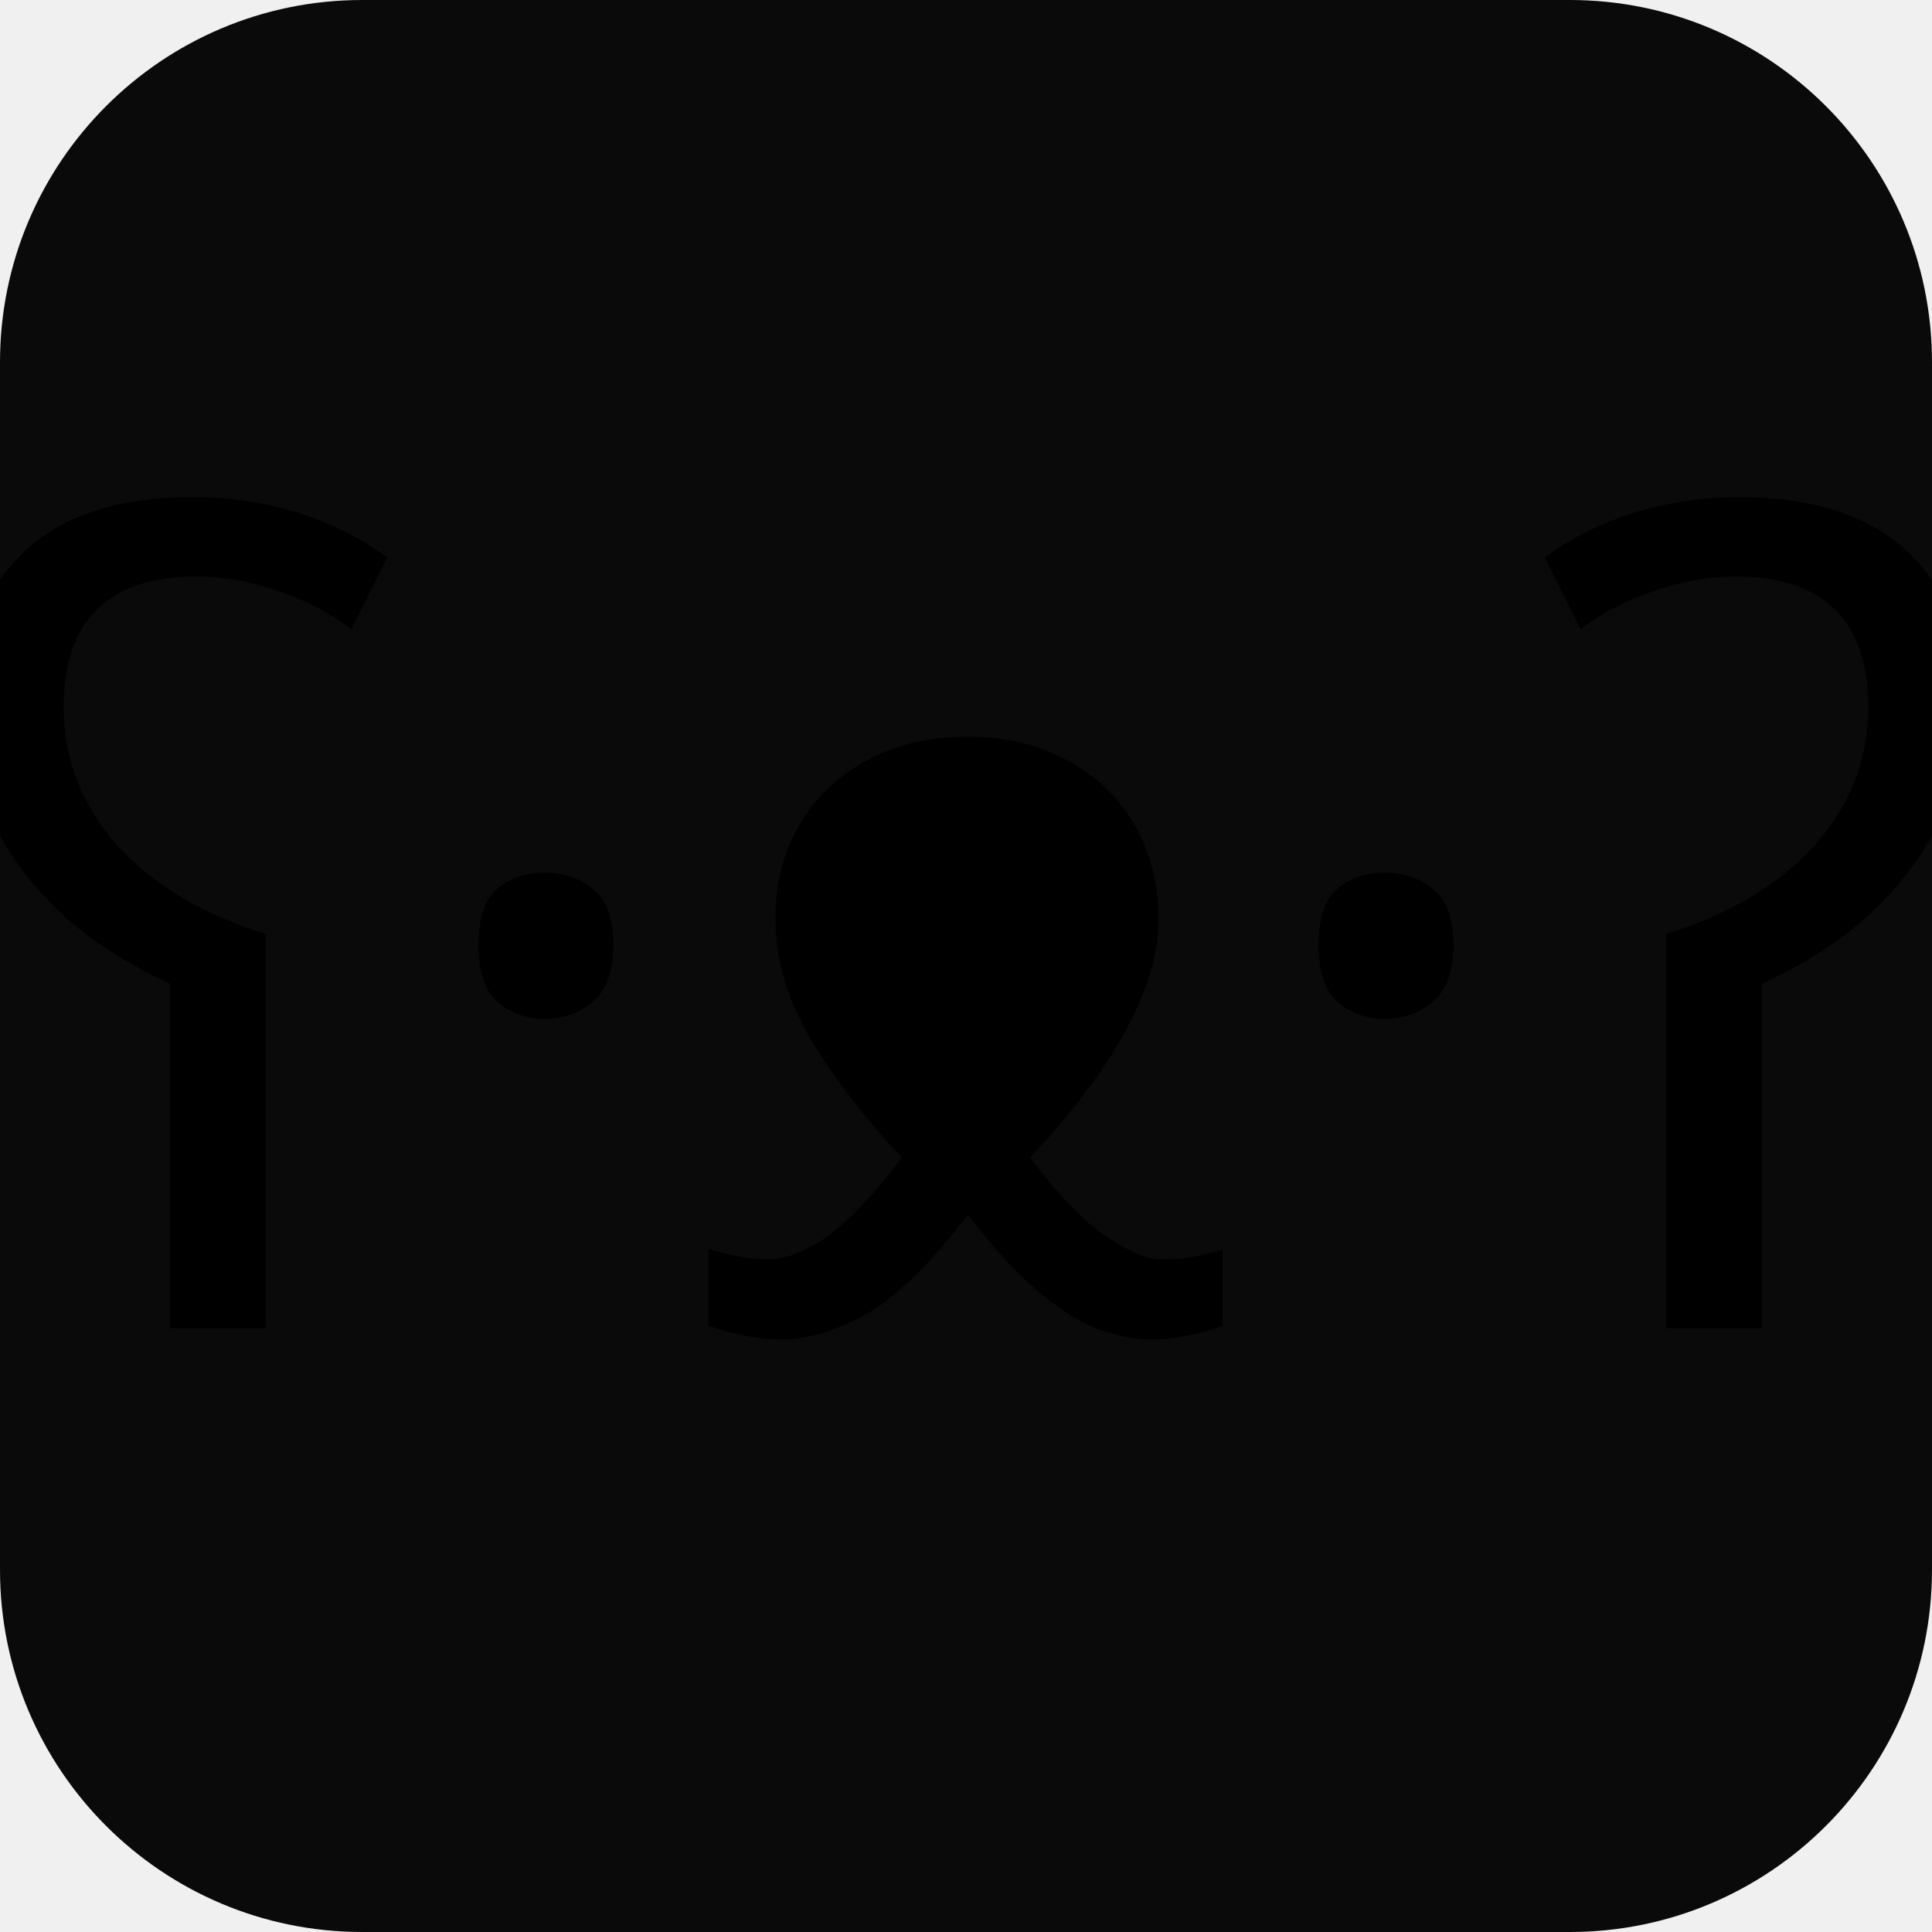
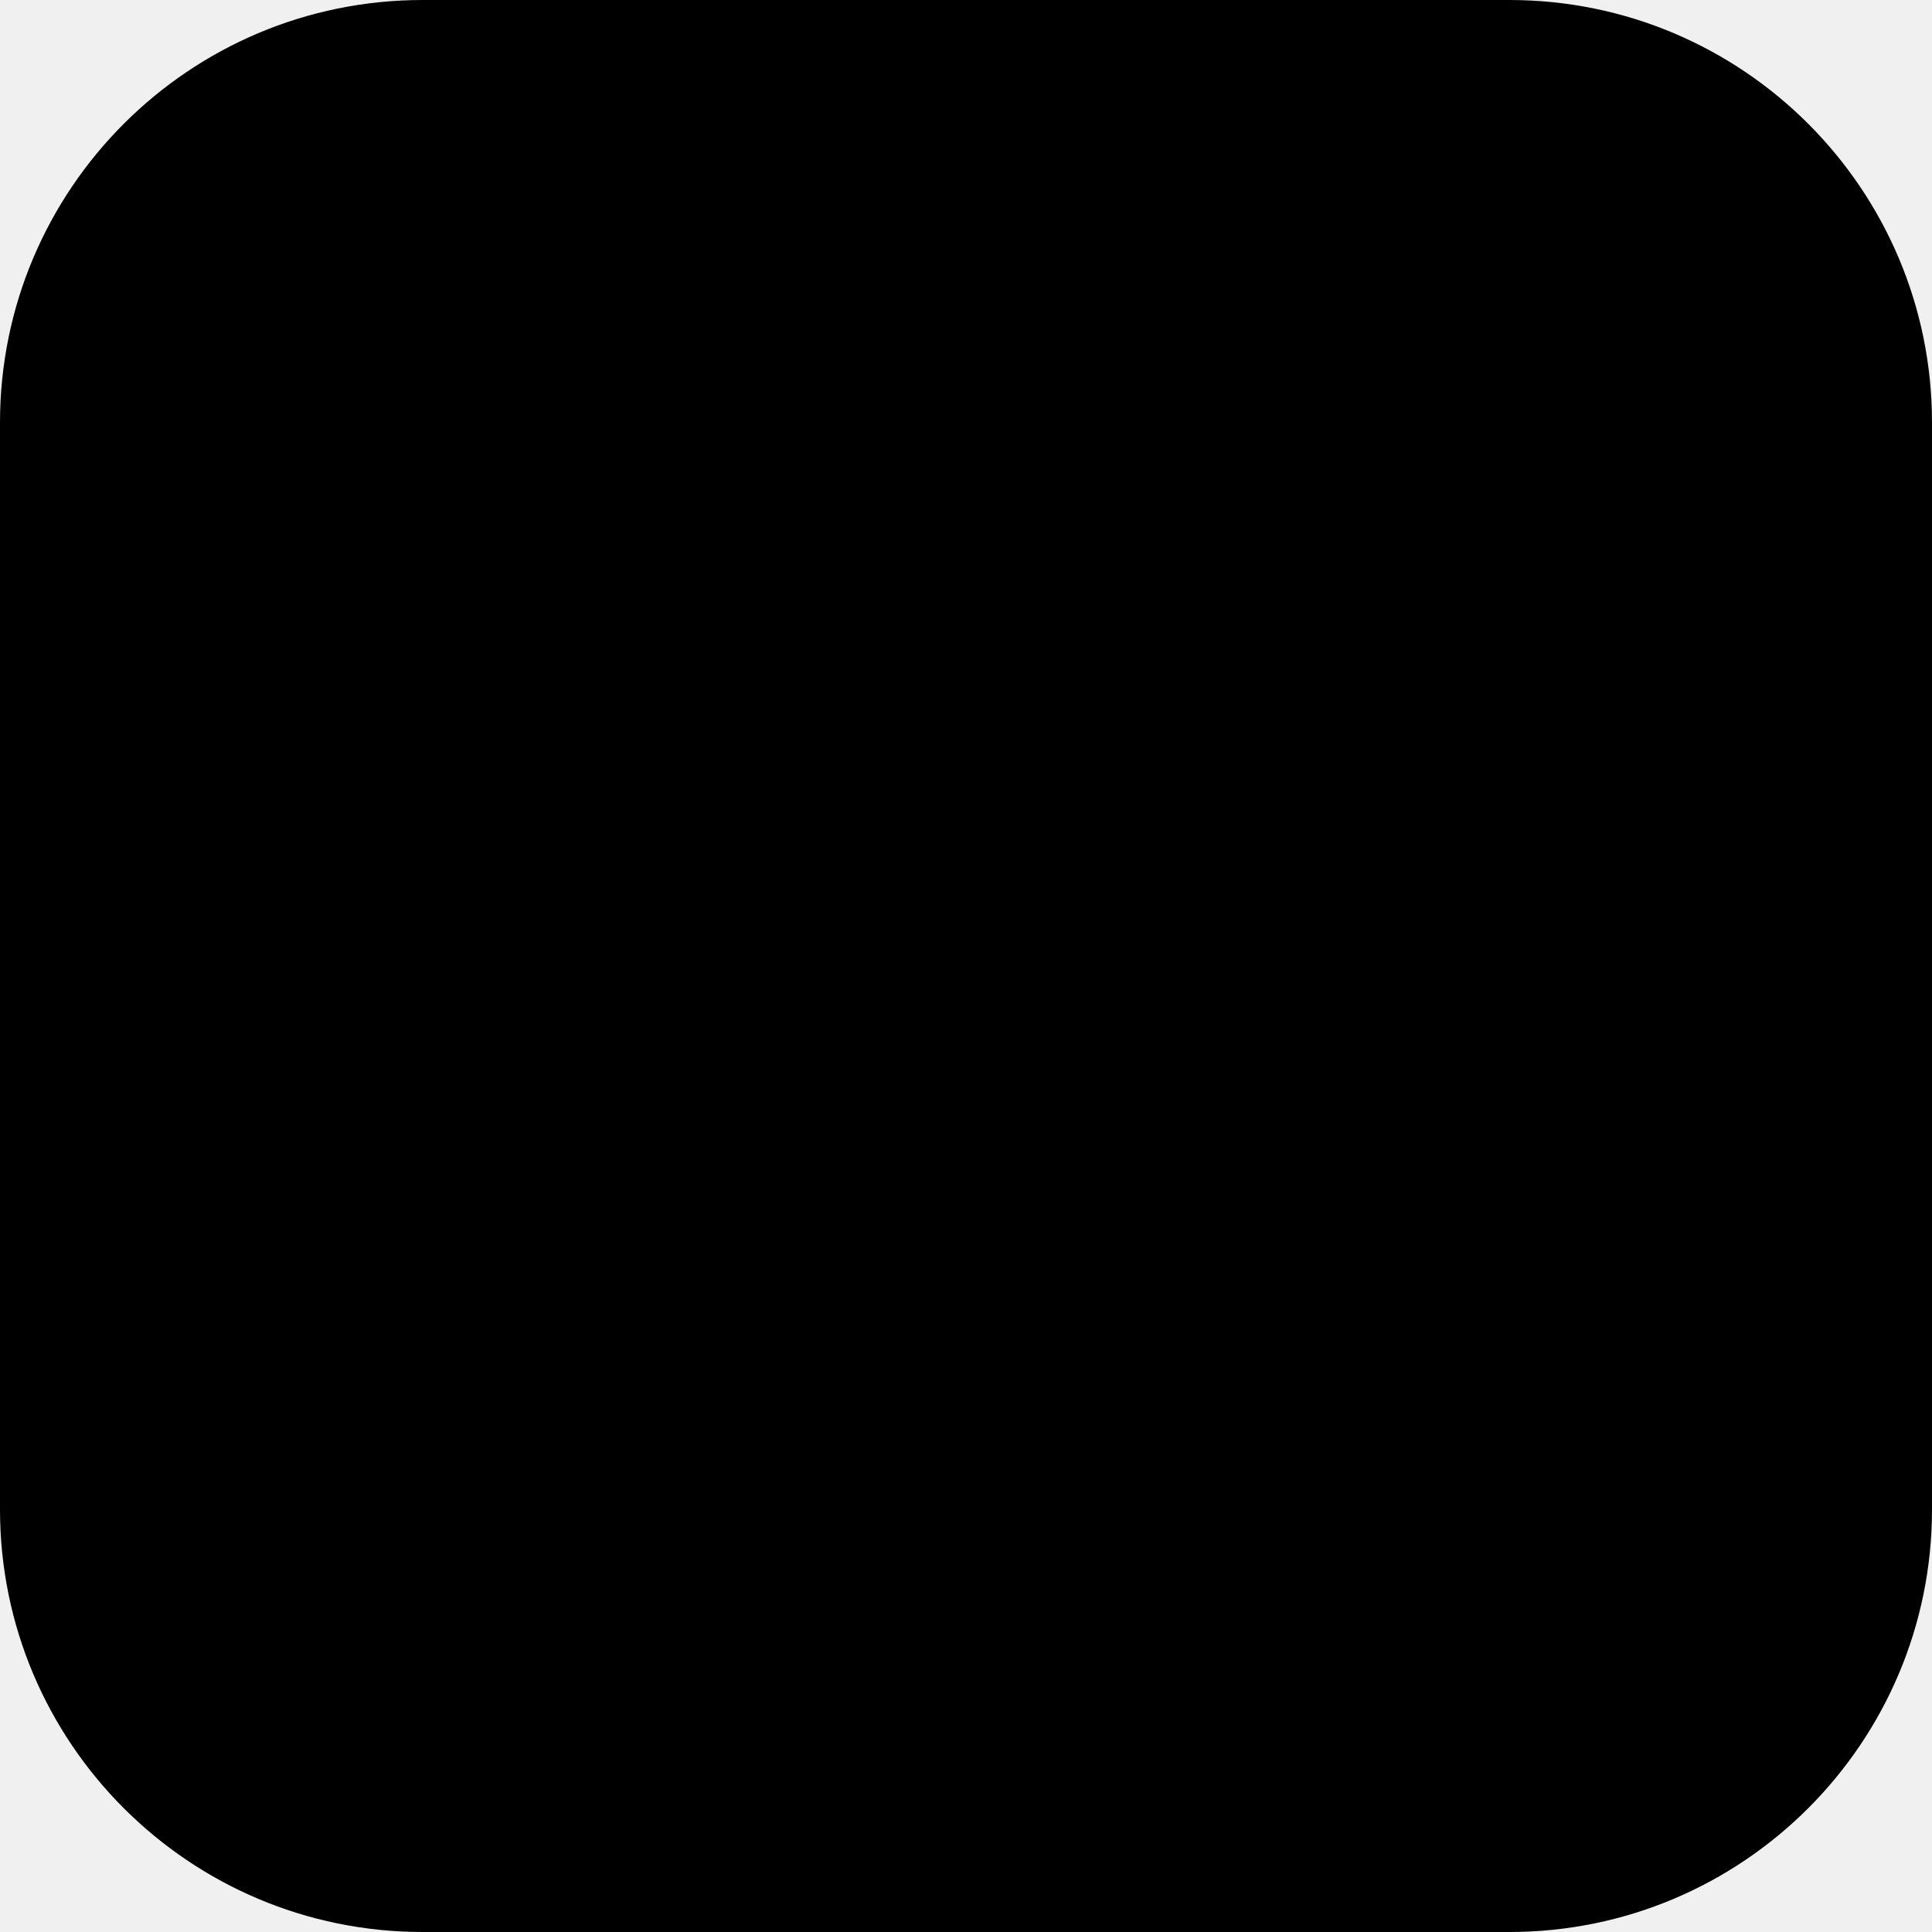
- <svg xmlns="http://www.w3.org/2000/svg" viewBox="0 0 32 32" width="32" height="32">
-   <rect width="32" height="32" rx="6" fill="#0a0a0a" />
-   <text x="16" y="22" text-anchor="middle" font-family="Apple Color Emoji, Segoe UI Emoji, Noto Color Emoji, sans-serif" font-size="18">ʕ·ᴥ·ʔ</text>
+ <svg xmlns="http://www.w3.org/2000/svg" viewBox="0 0 64 64">
+   <style>
+     .bg { animation: bgSwap 16s steps(1,end) infinite; }
+ 
+     text {
+       font-family: Arial, sans-serif;
+       font-size: 16px;
+       font-weight: 900;
+       text-anchor: middle;
+       dominant-baseline: middle;
+       letter-spacing: -1.4px;
+     }
+ 
+     .face {
+       opacity: 0;
+       animation: faceSwap 16s steps(1,end) infinite;
+     }
+ 
+     .f1 { animation-delay: 0s; fill: #000000; }
+     .f2 { animation-delay: 2s; fill: #E8FF4F; }
+     .f3 { animation-delay: 4s; fill: #000000; }
+     .f4 { animation-delay: 6s; fill: #FFFFFF; }
+     .f5 { animation-delay: 8s; fill: #000000; }
+     .f6 { animation-delay: 10s; fill: #FFFFFF; }
+     .f7 { animation-delay: 12s; fill: #000000; }
+     .f8 { animation-delay: 14s; fill: #E8FF4F; }
+ 
+     @keyframes faceSwap {
+       0%, 12.49% { opacity: 1; }
+       12.5%, 100% { opacity: 0; }
+     }
+ 
+     @keyframes bgSwap {
+       0% { fill: #E8FF4F; }
+       12.5% { fill: #000000; }
+       25% { fill: #FF7AD9; }
+       37.5% { fill: #2A2AFF; }
+       50% { fill: #00F5A0; }
+       62.5% { fill: #000000; }
+       75% { fill: #FFFFFF; }
+       87.5% { fill: #000000; }
+       100% { fill: #E8FF4F; }
+     }
+   </style>
+   <rect class="bg" width="64" height="64" rx="14" />
+   <text class="face f1" x="32" y="34">ʕ·ᴥ·ʔ⭐</text>
+   <text class="face f2" x="32" y="34">ʕง•ᴥ•ʔง</text>
+   <text class="face f3" x="32" y="34">ʕ༼ƈل͜ƈ༽ʔ</text>
+   <text class="face f4" x="32" y="34">ʕ⊙ᴥ⊙ʔ</text>
+   <text class="face f5" x="32" y="34">ʕ´•㈨•`ʔ</text>
+   <text class="face f6" x="32" y="34">ʕ◉ᴥ◉ʔ</text>
+   <text class="face f7" x="32" y="34">ʕっ•ᴥ•ʔっ</text>
+   <text class="face f8" x="32" y="34">ʕ´•ᴥ•`ʔ</text>
</svg>
